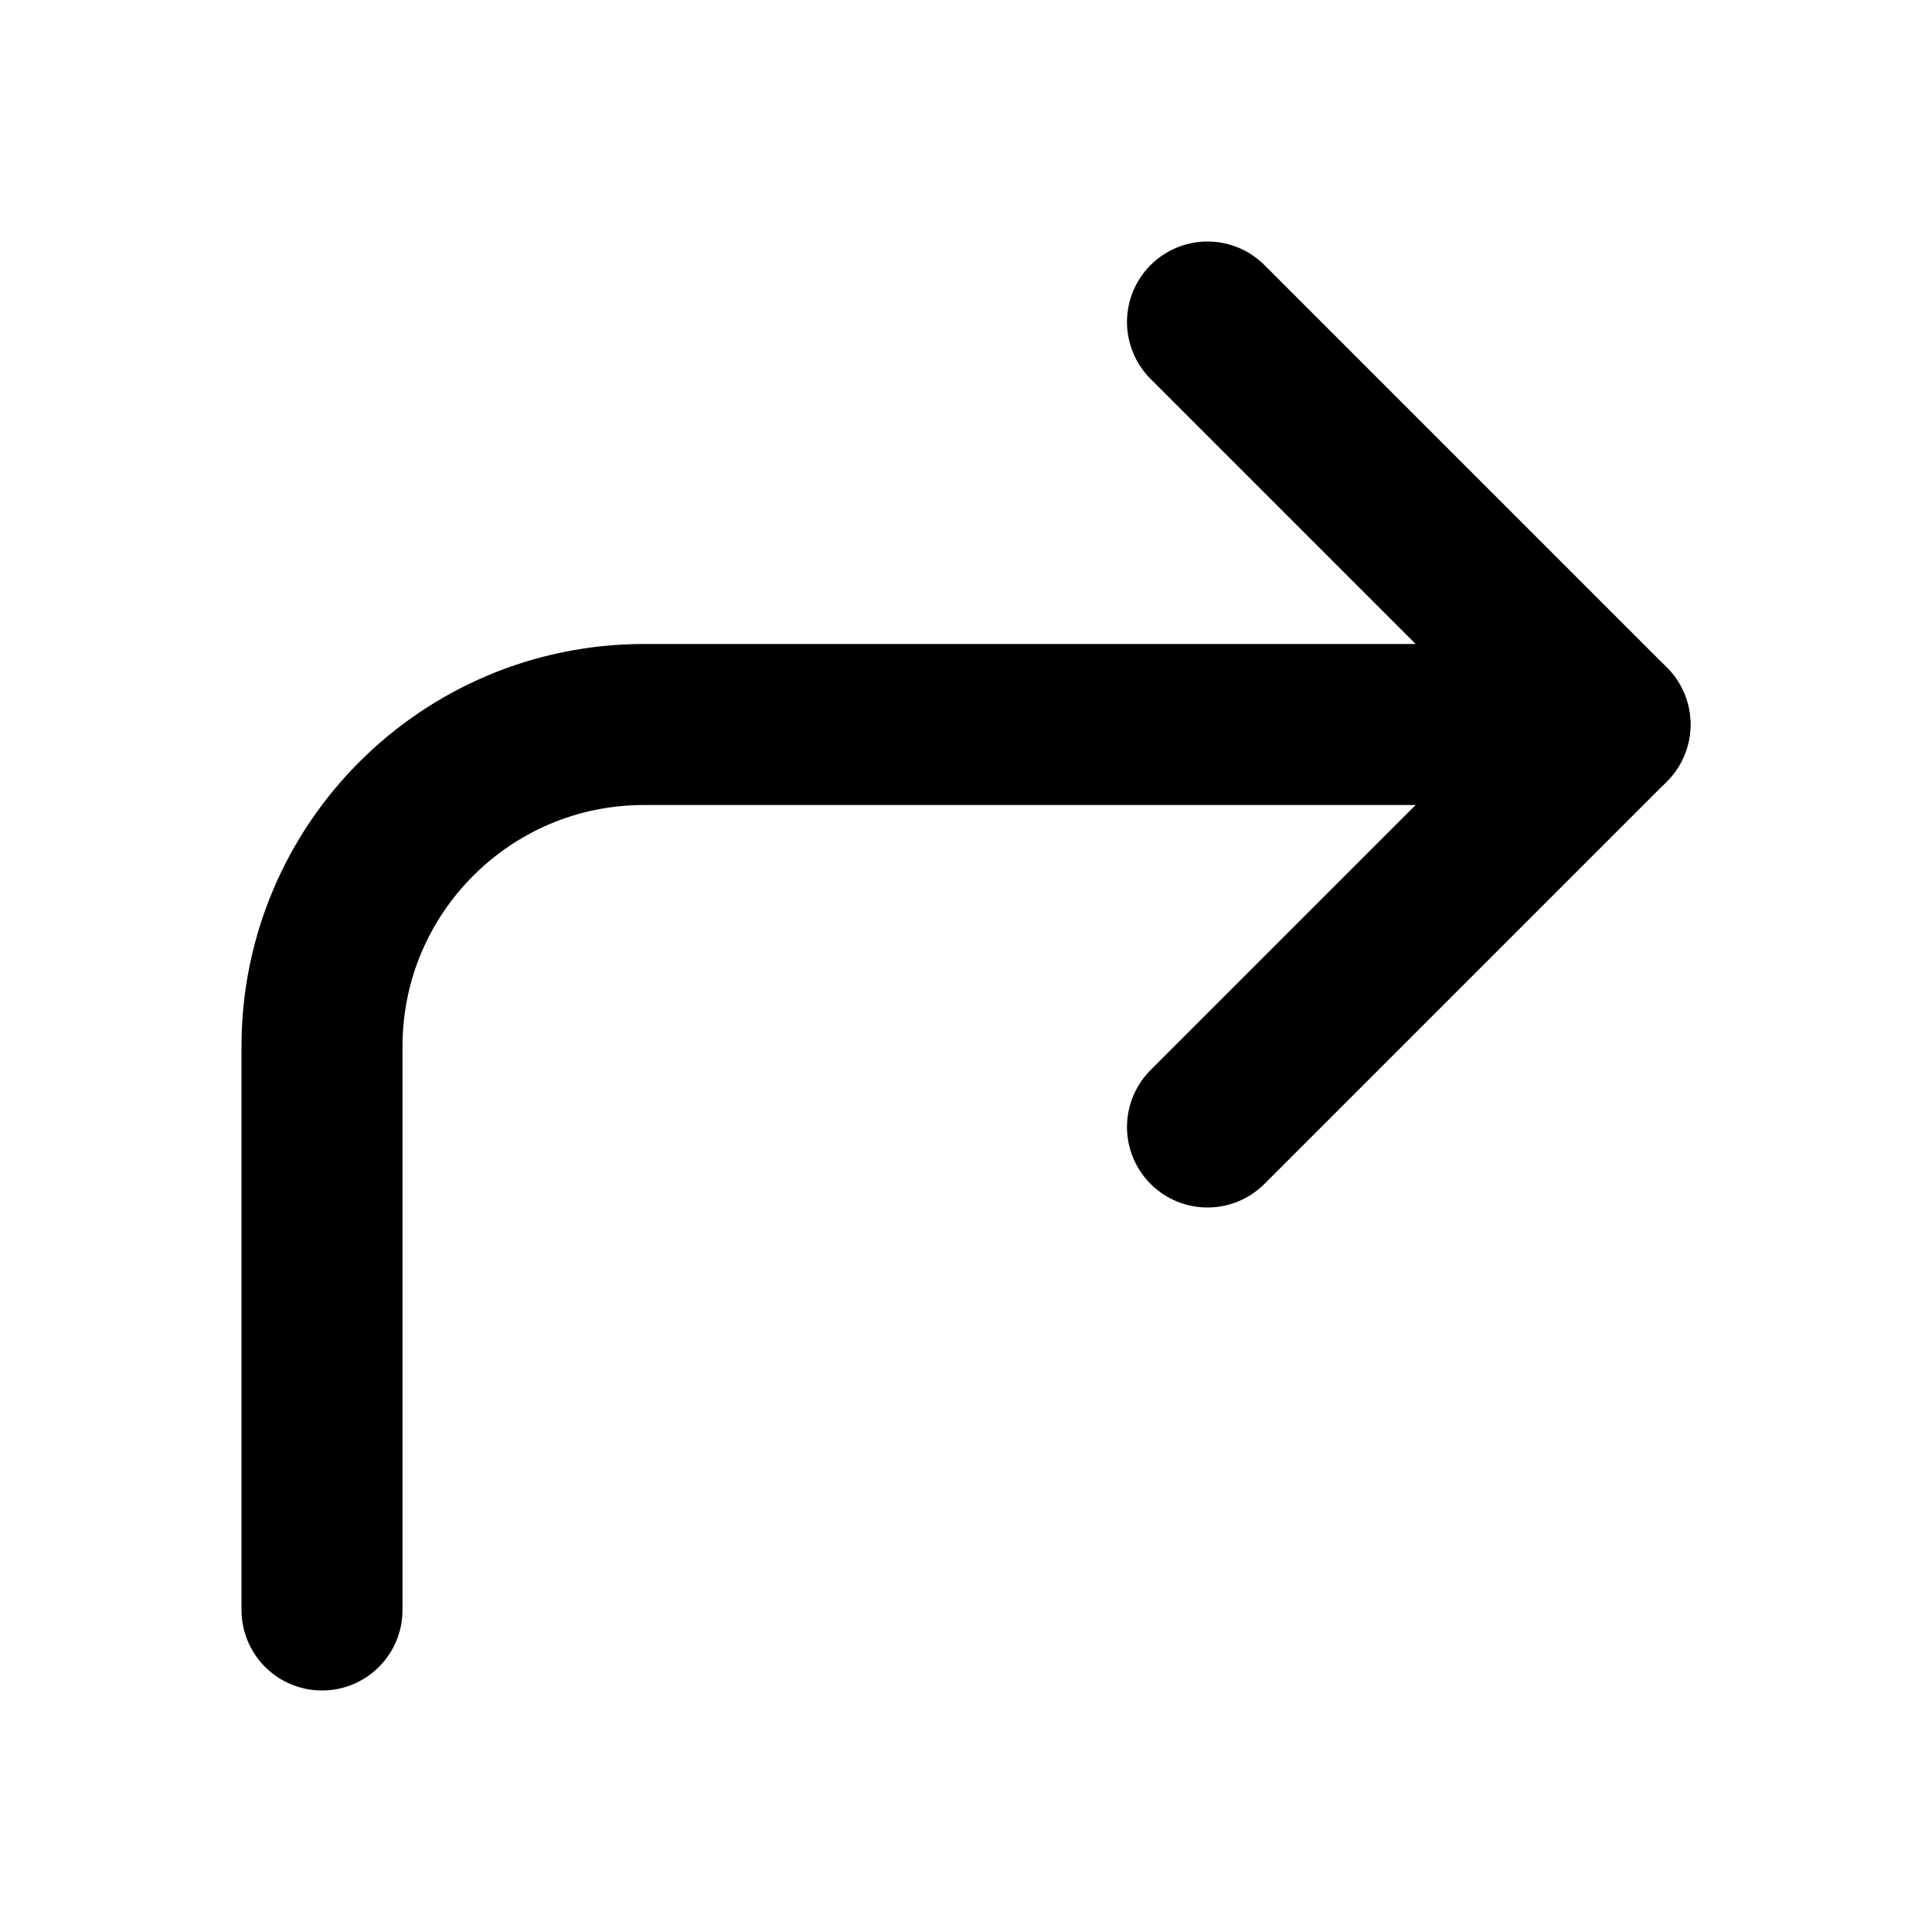
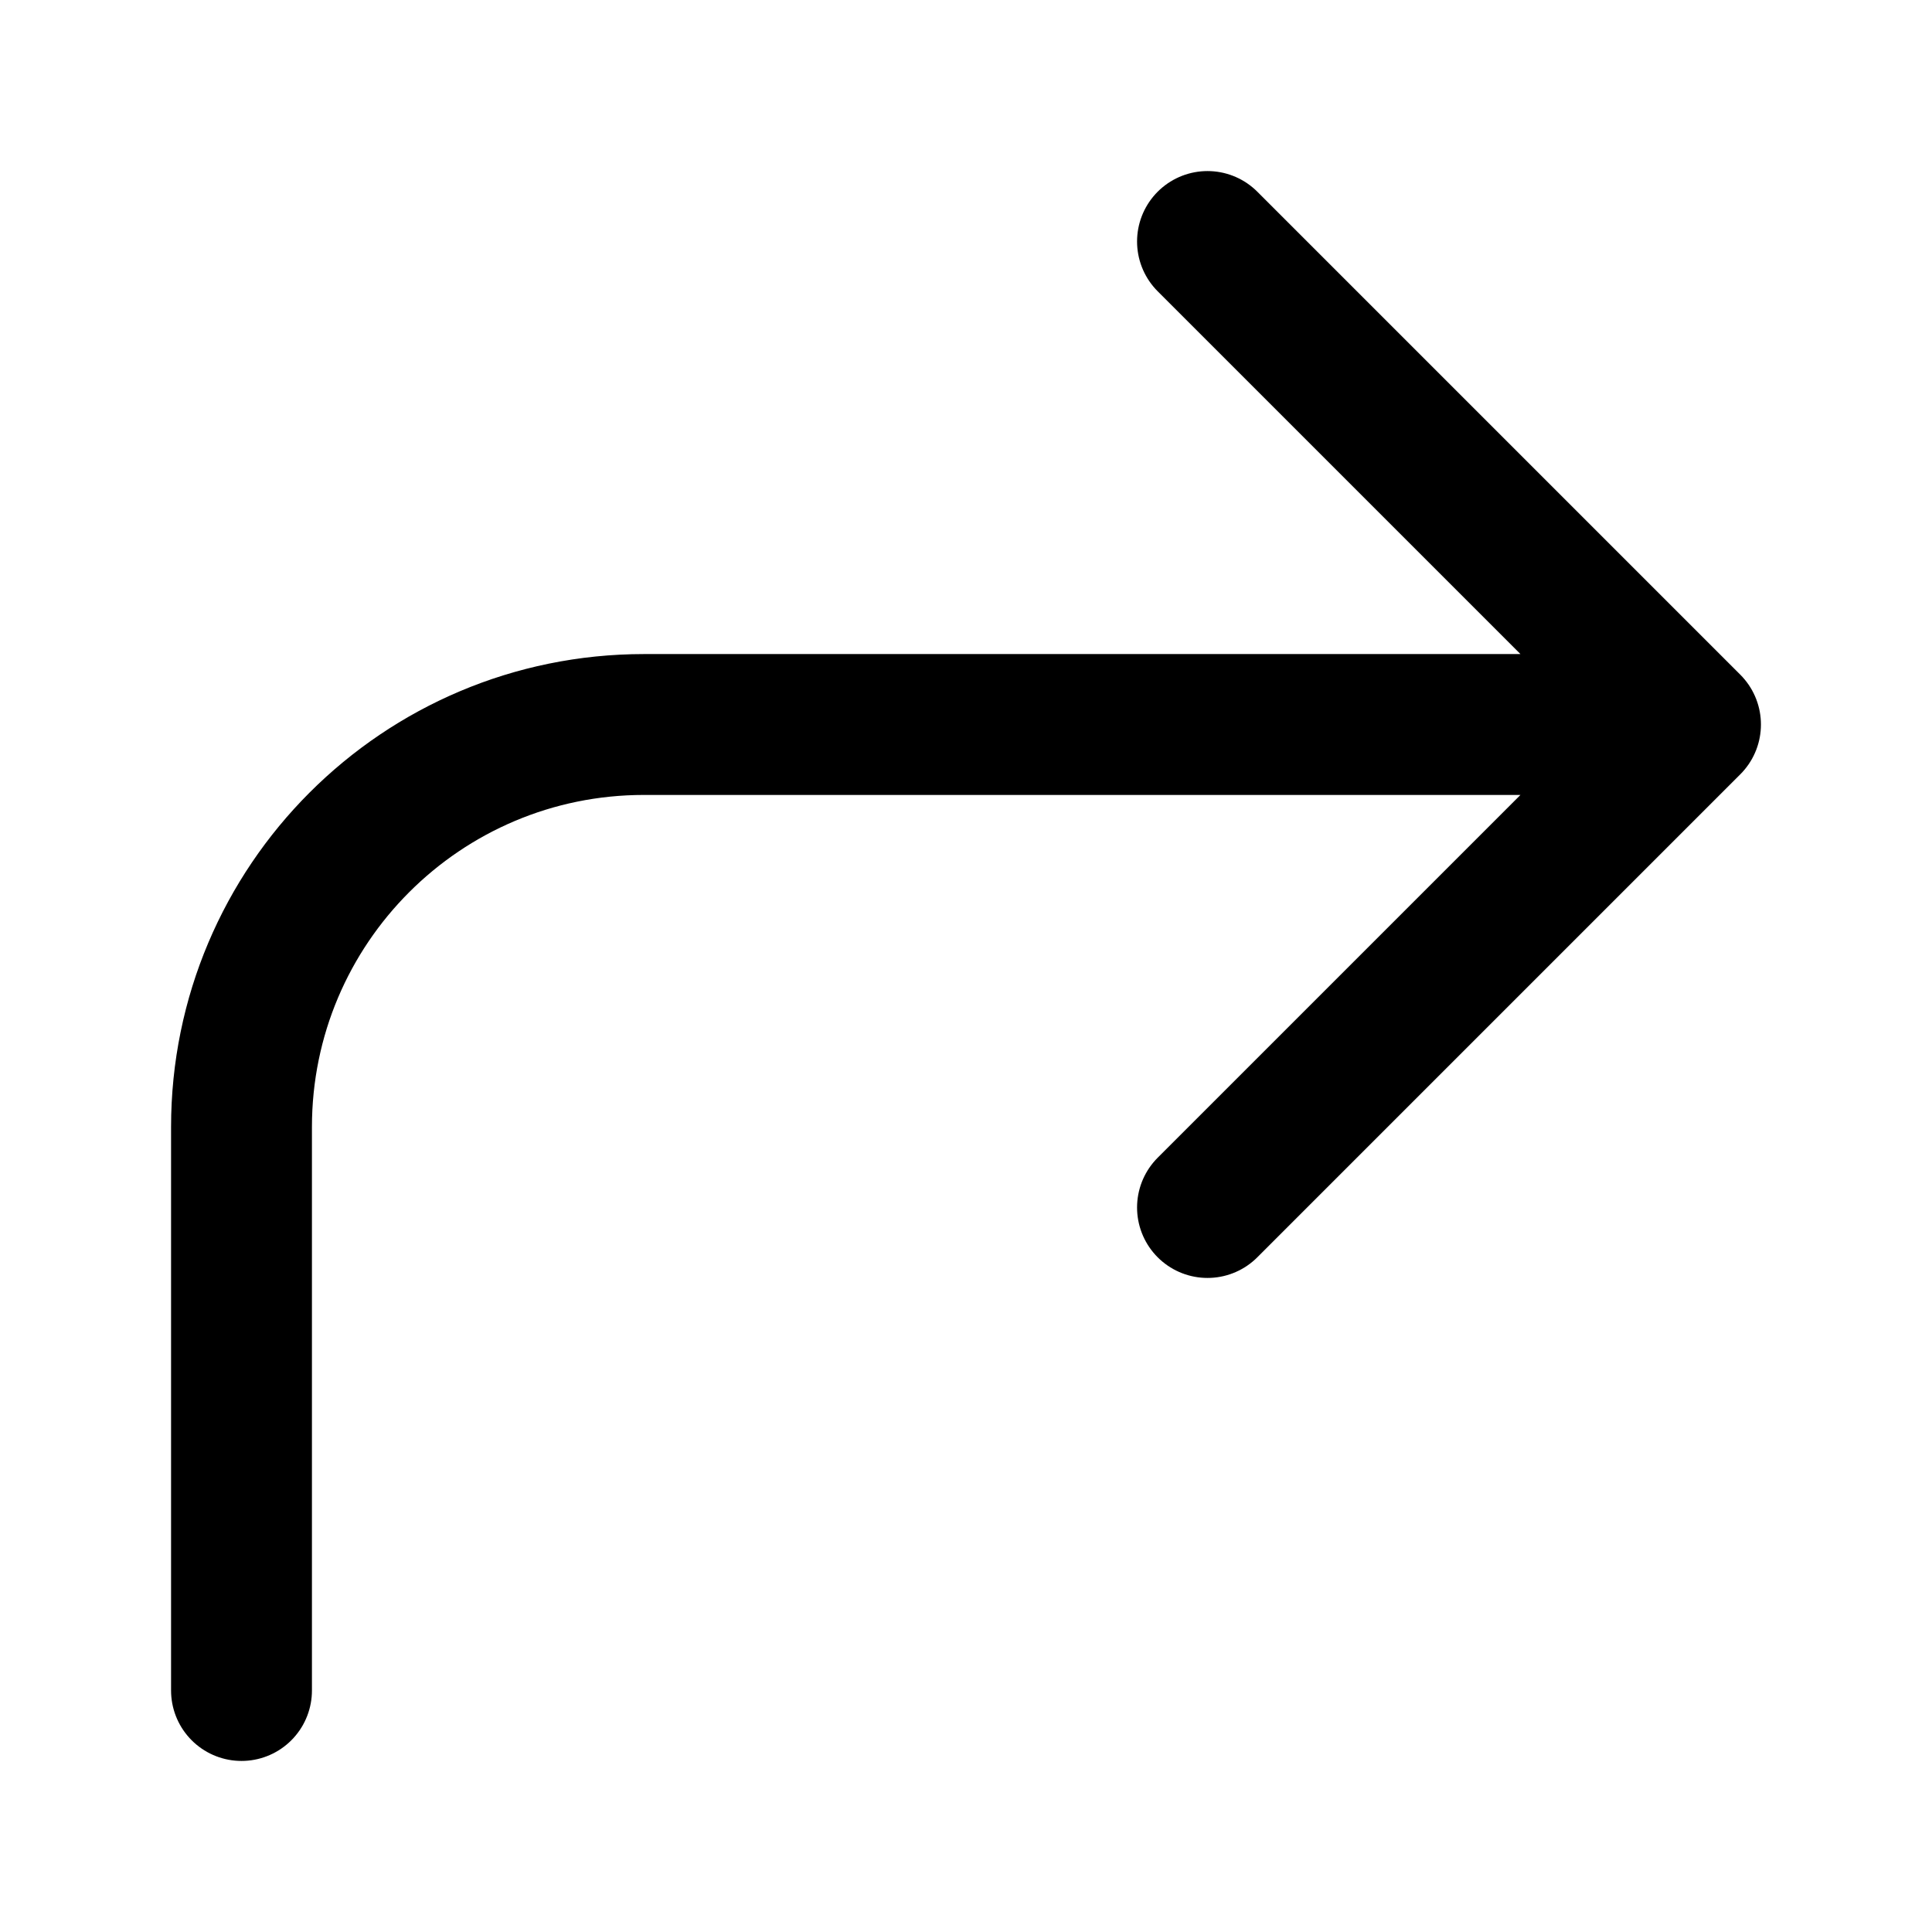
- <svg xmlns="http://www.w3.org/2000/svg" width="1em" height="1em" viewBox="0 0 24 24">
-   <g fill="none" stroke="currentColor" stroke-linecap="round" stroke-linejoin="round" stroke-width="2">
-     <path d="m15 14l5-5l-5-5" />
-     <path d="M4 20v-7a4 4 0 0 1 4-4h12" />
-   </g>
+ <svg xmlns="http://www.w3.org/2000/svg" width="24" height="24" viewBox="0 0 24 24" fill="none" stroke="currentColor" stroke-width="1.75" stroke-linecap="round" stroke-linejoin="round">
+   <path d="m15 15 6-6-6-6M3 21v-7a5 5 0 0 1 5-5h13" />
</svg>
